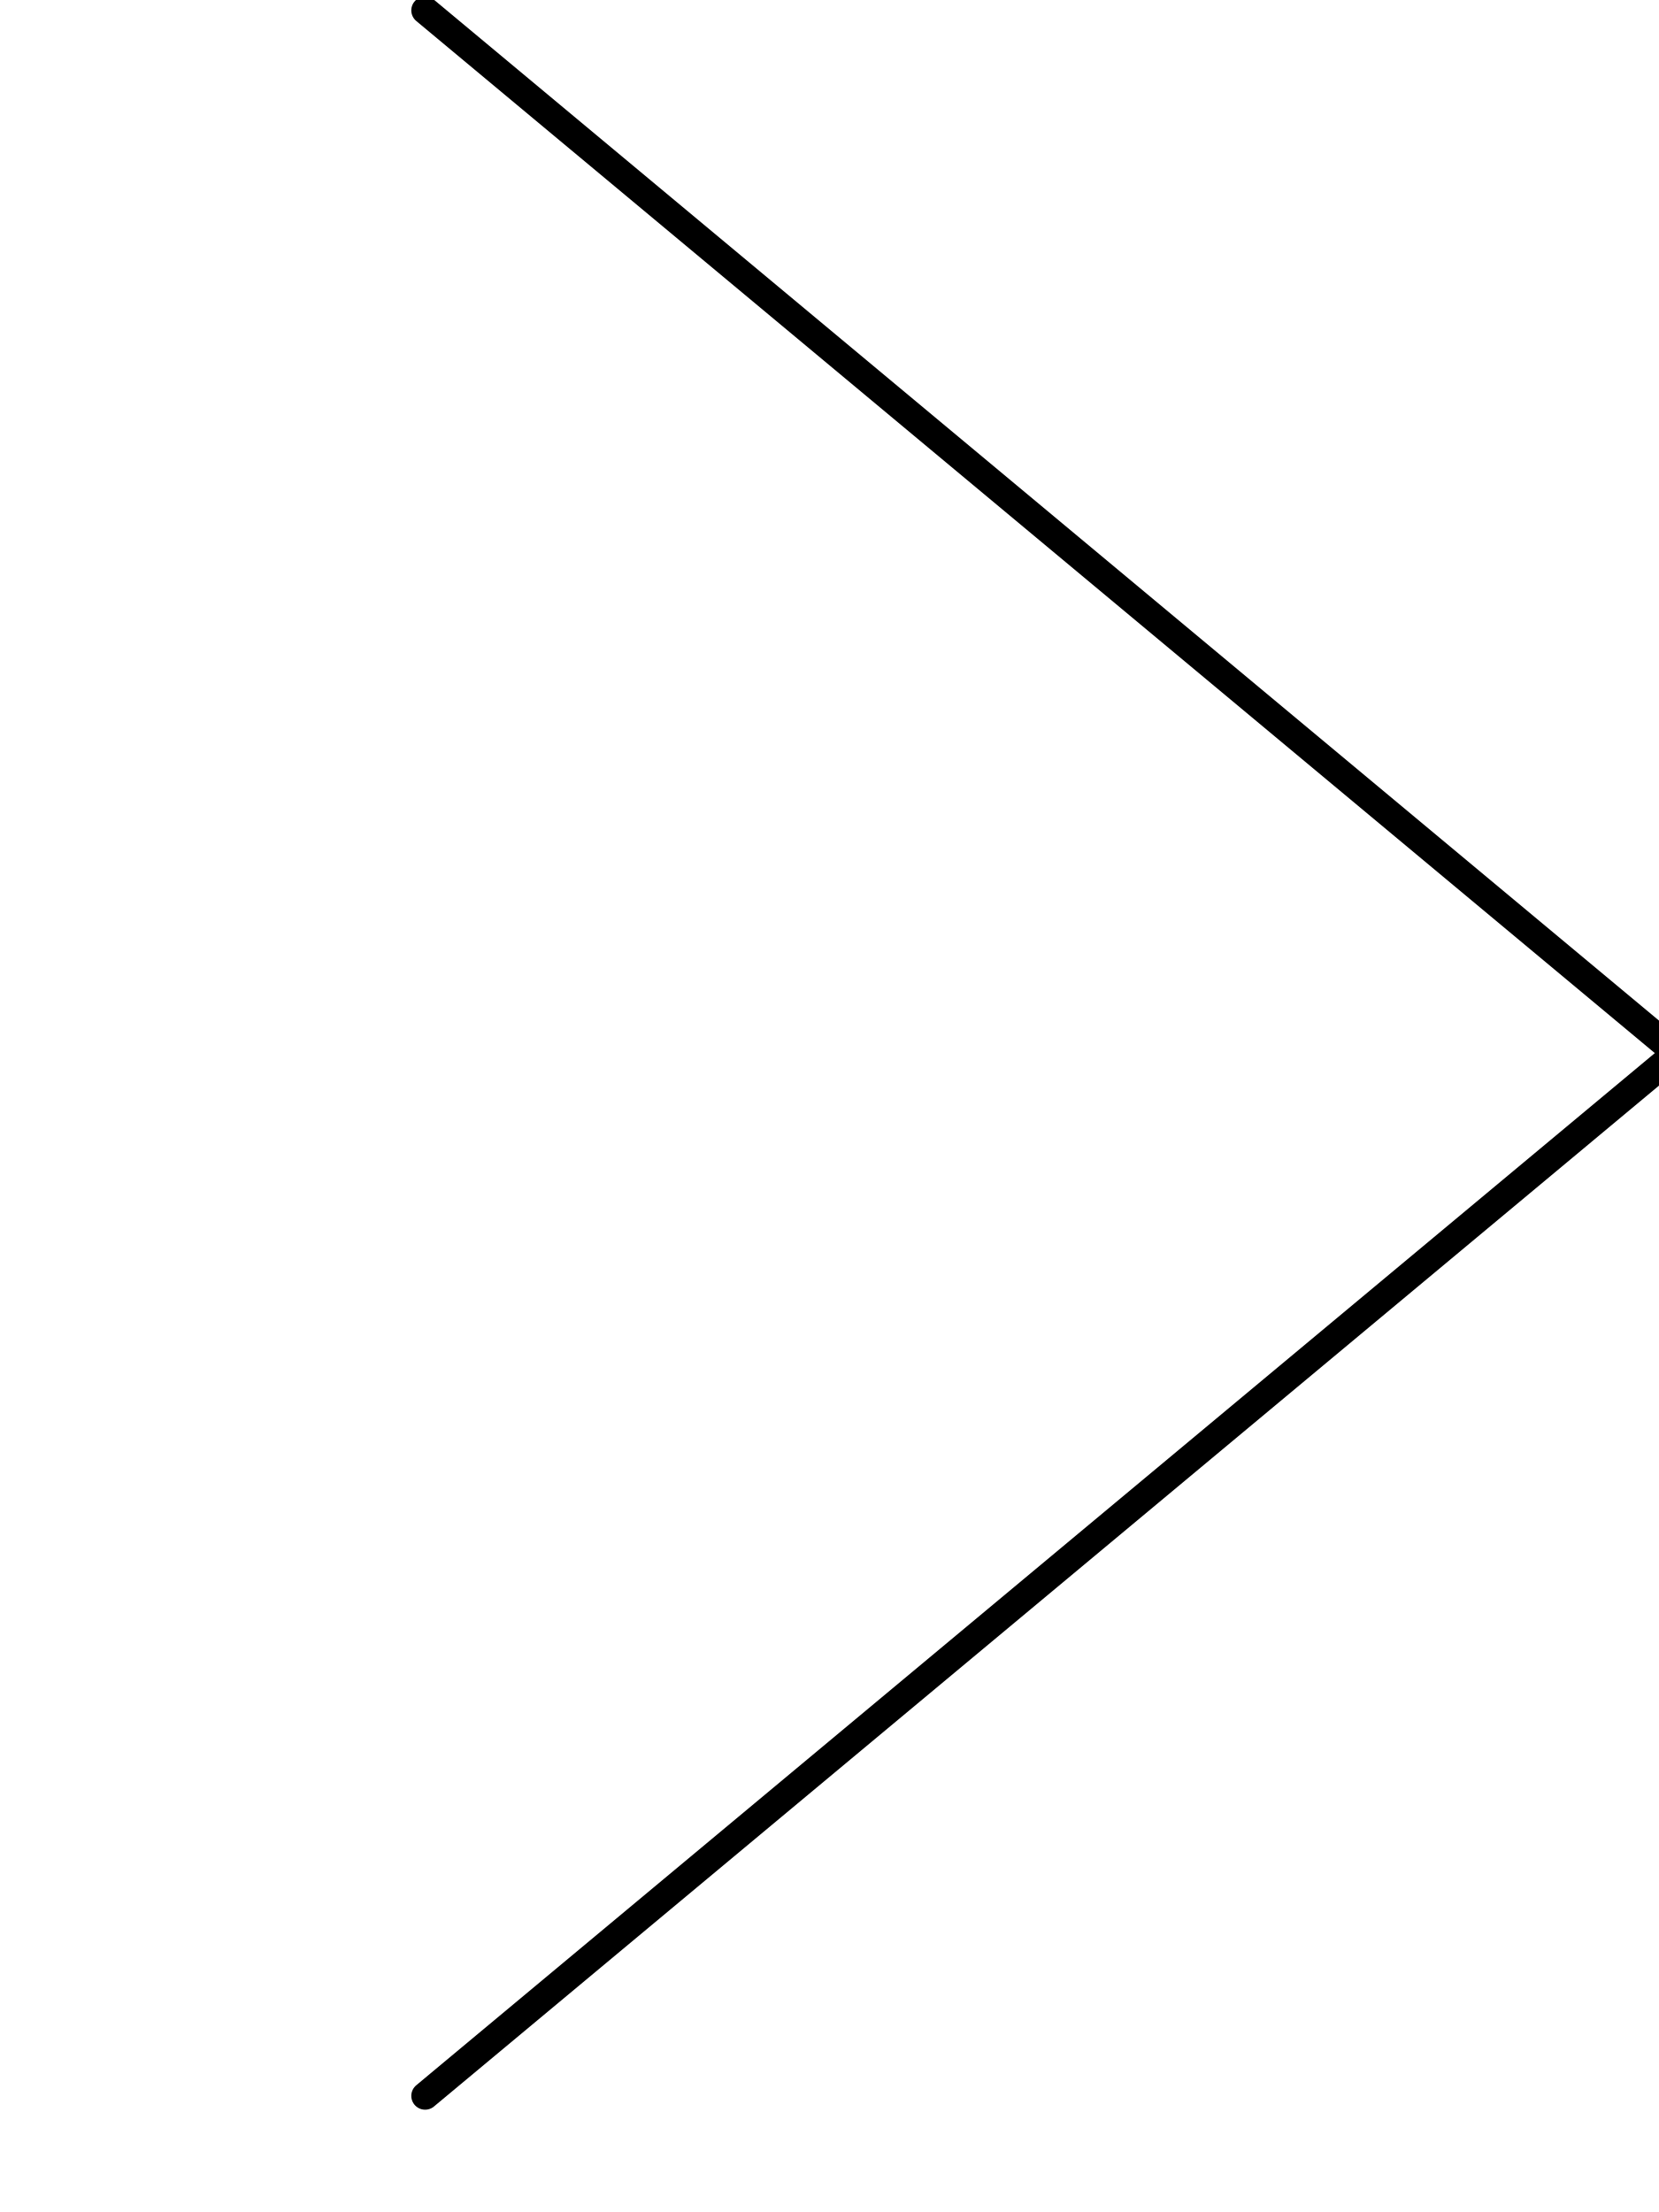
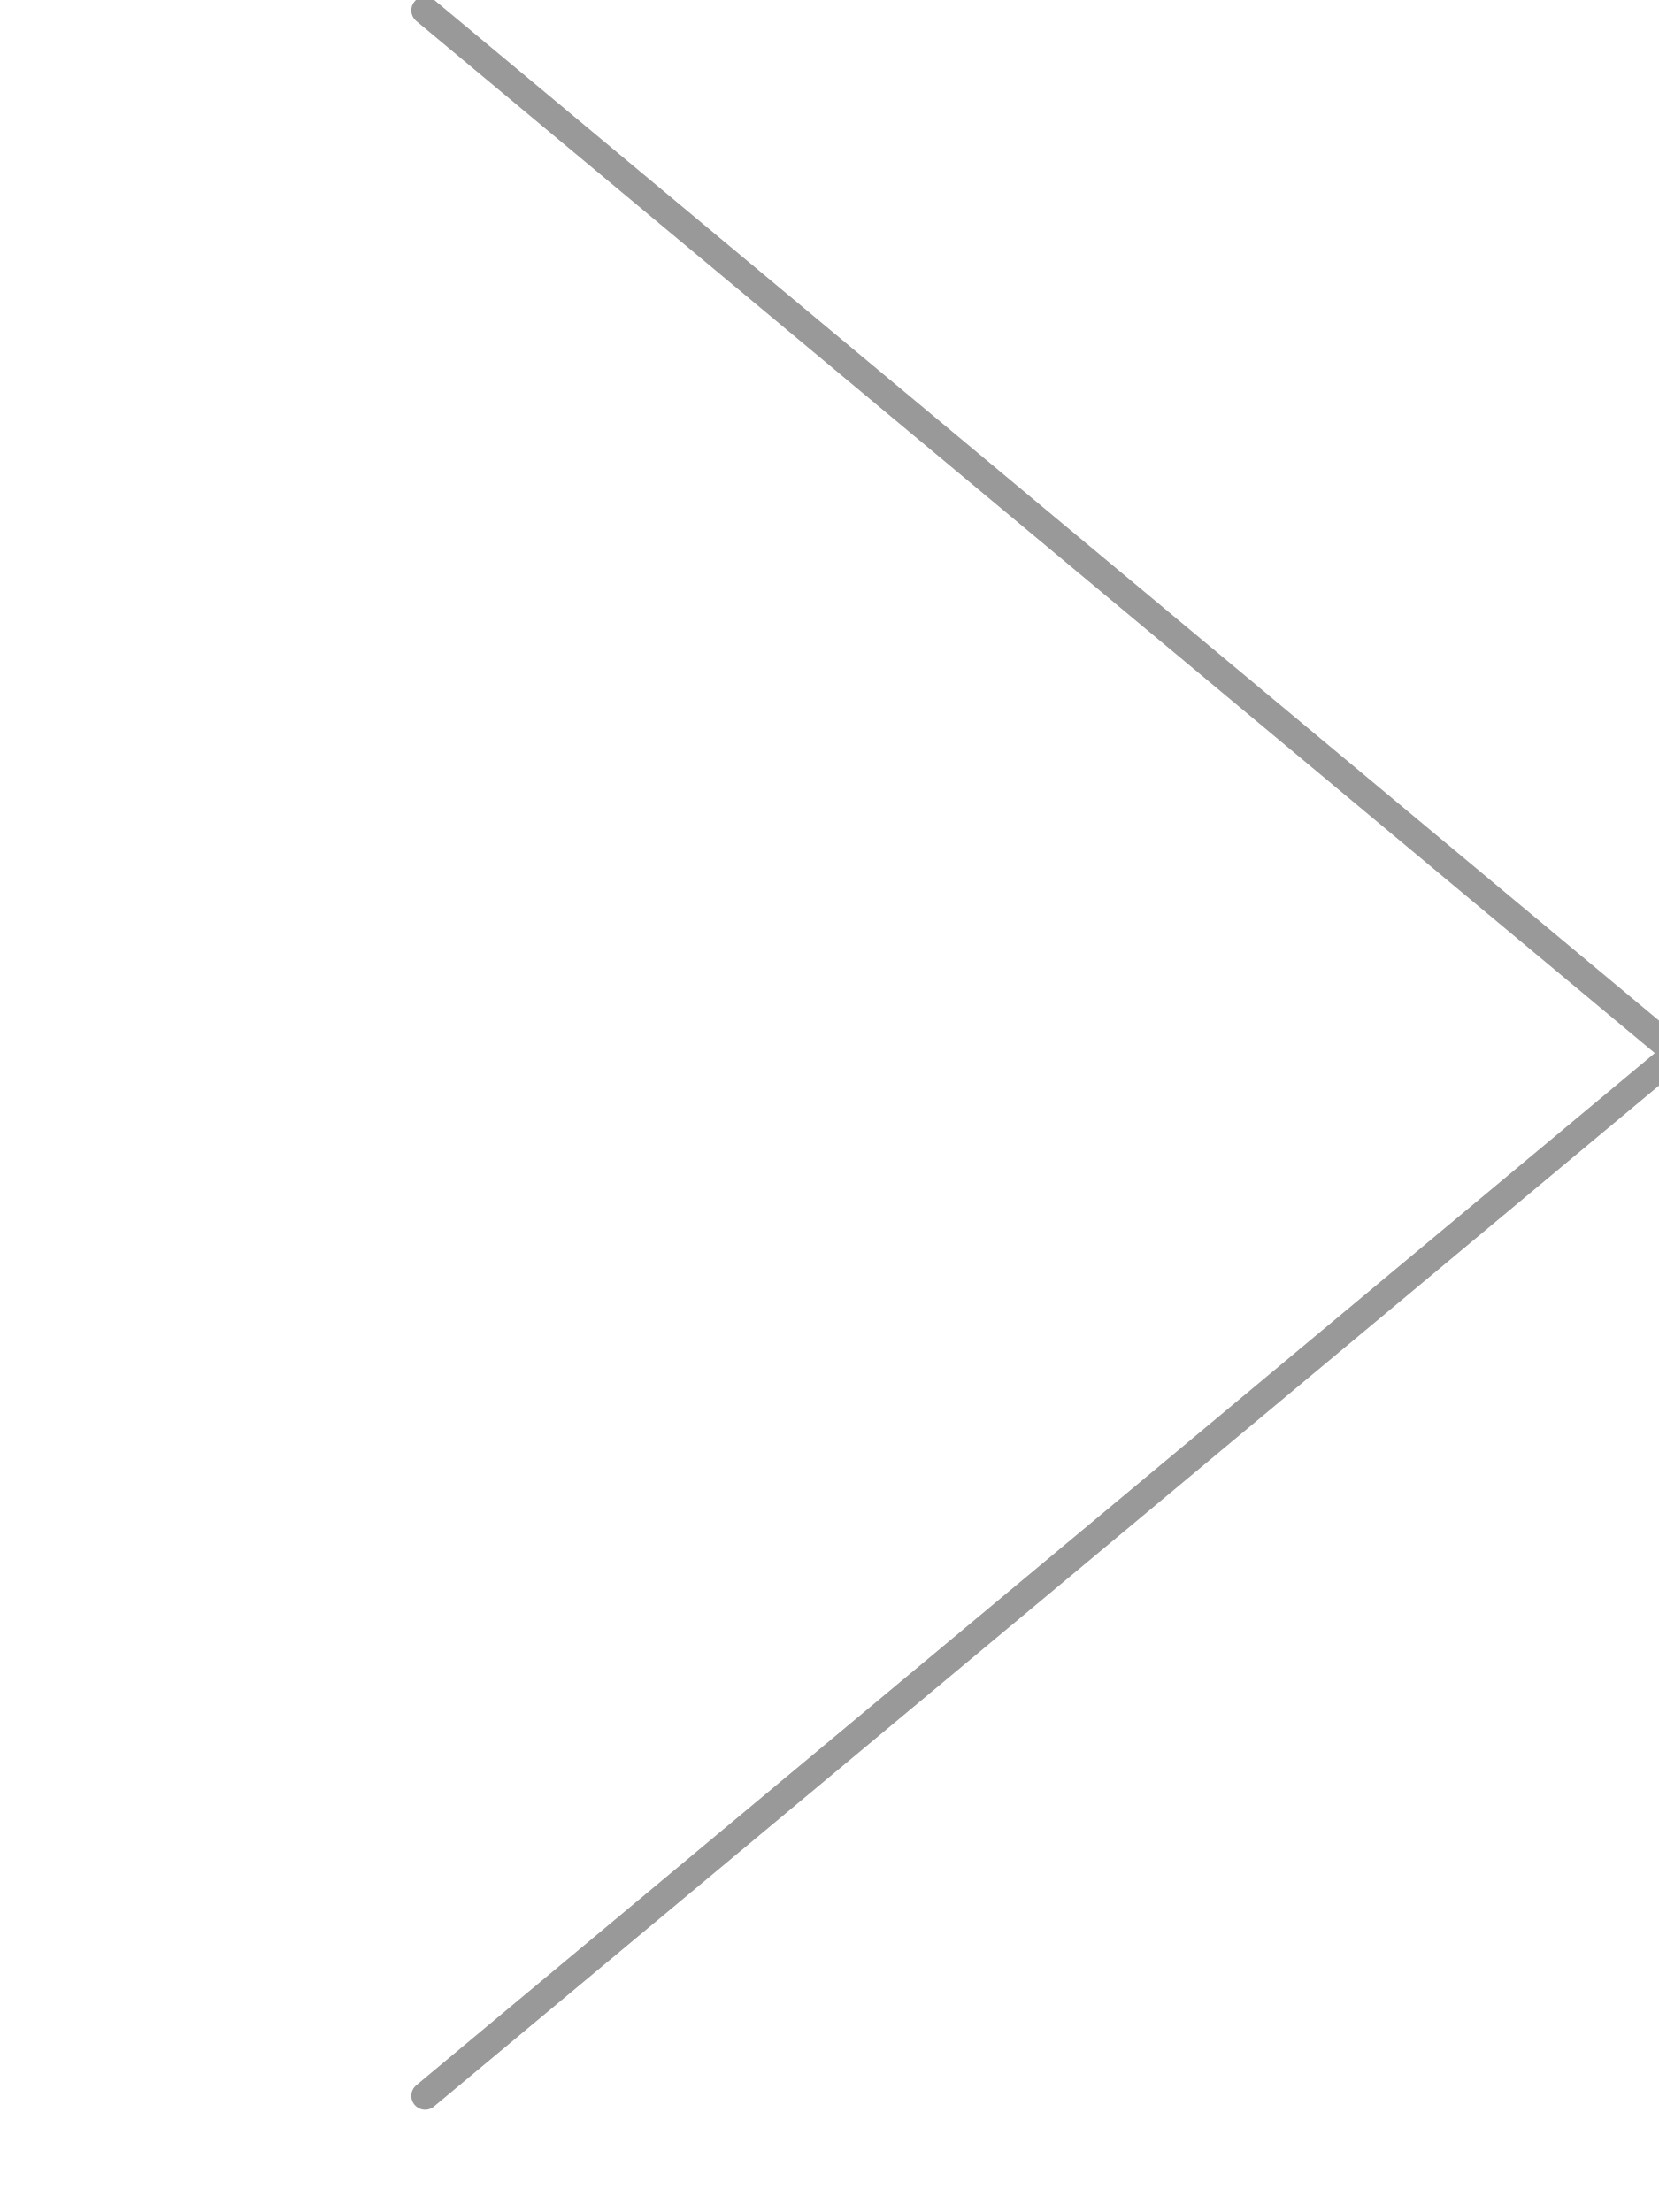
<svg xmlns="http://www.w3.org/2000/svg" width="30px" height="40px" viewBox="0 0 30 80" xml:space="preserve">
-   <polyline fill="none" stroke="black" stroke-width="1" stroke-linecap="round" stroke-linejoin="round" points="     0.375,0.375 45.63,38.087 0.375,75.8 " />
+   <polyline fill="none" stroke="#99999a" stroke-width="1" stroke-linecap="round" stroke-linejoin="round" points="     0.375,0.375 45.63,38.087 0.375,75.8 " />
</svg>
